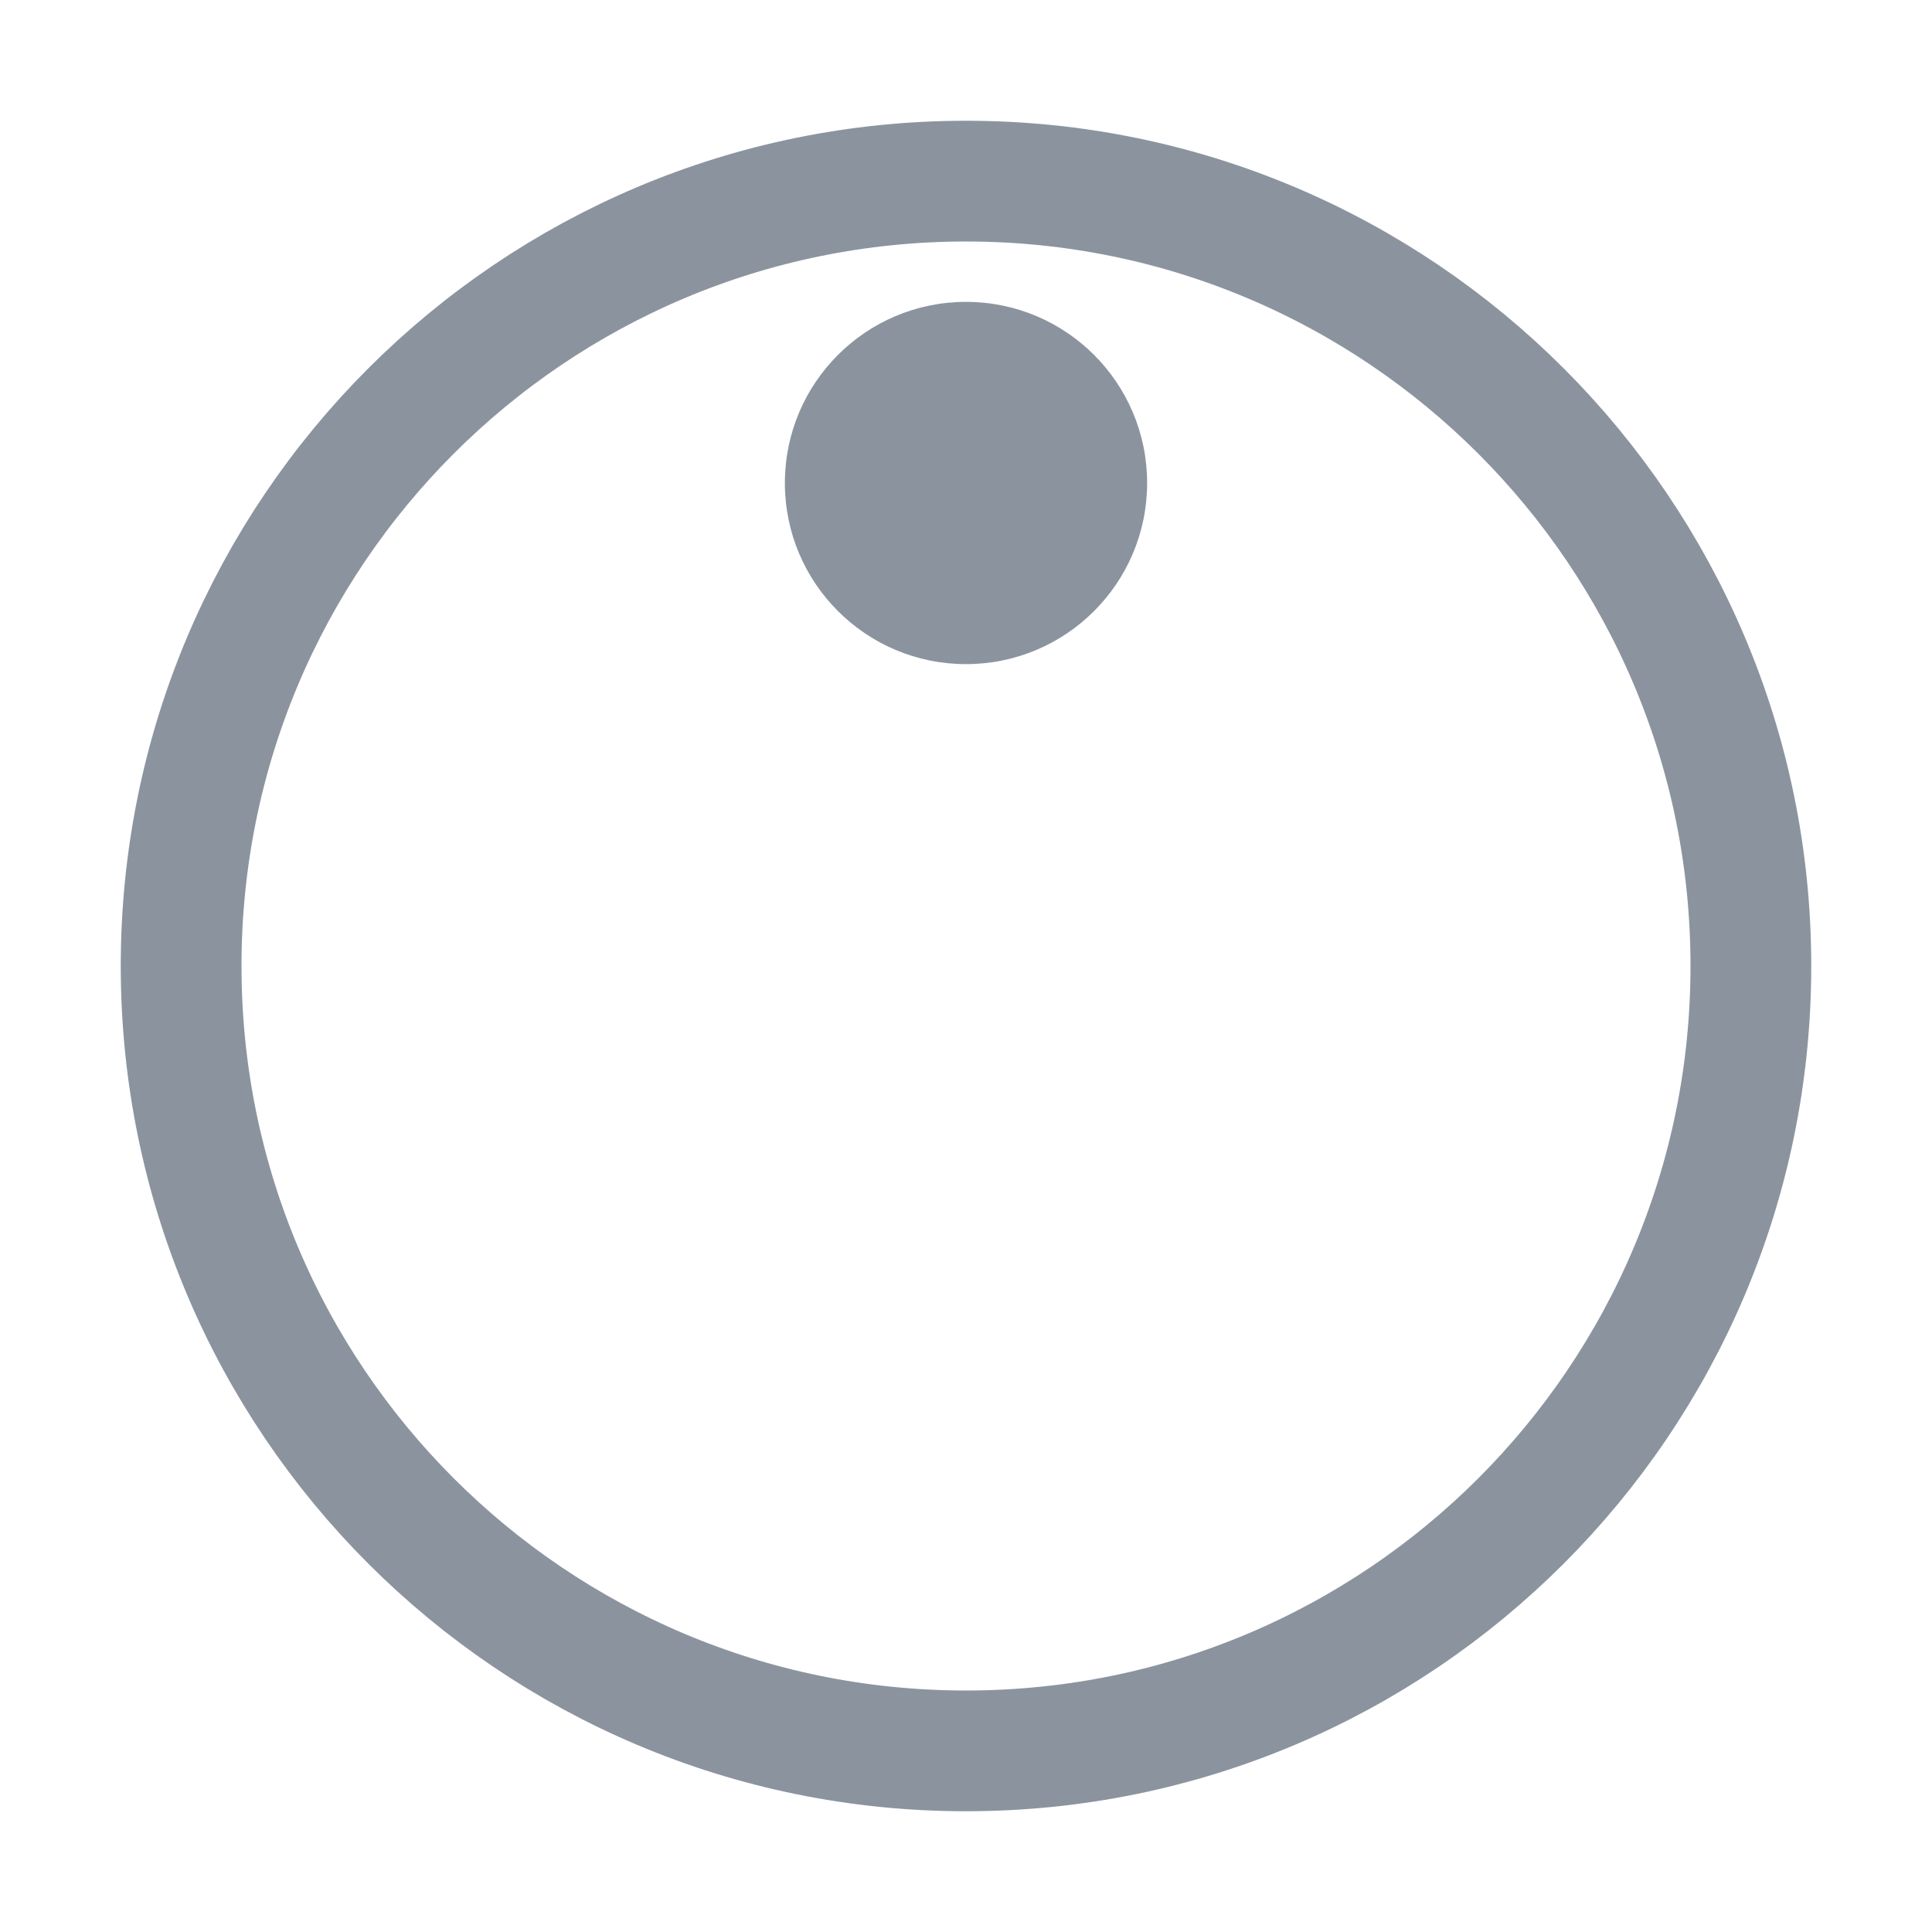
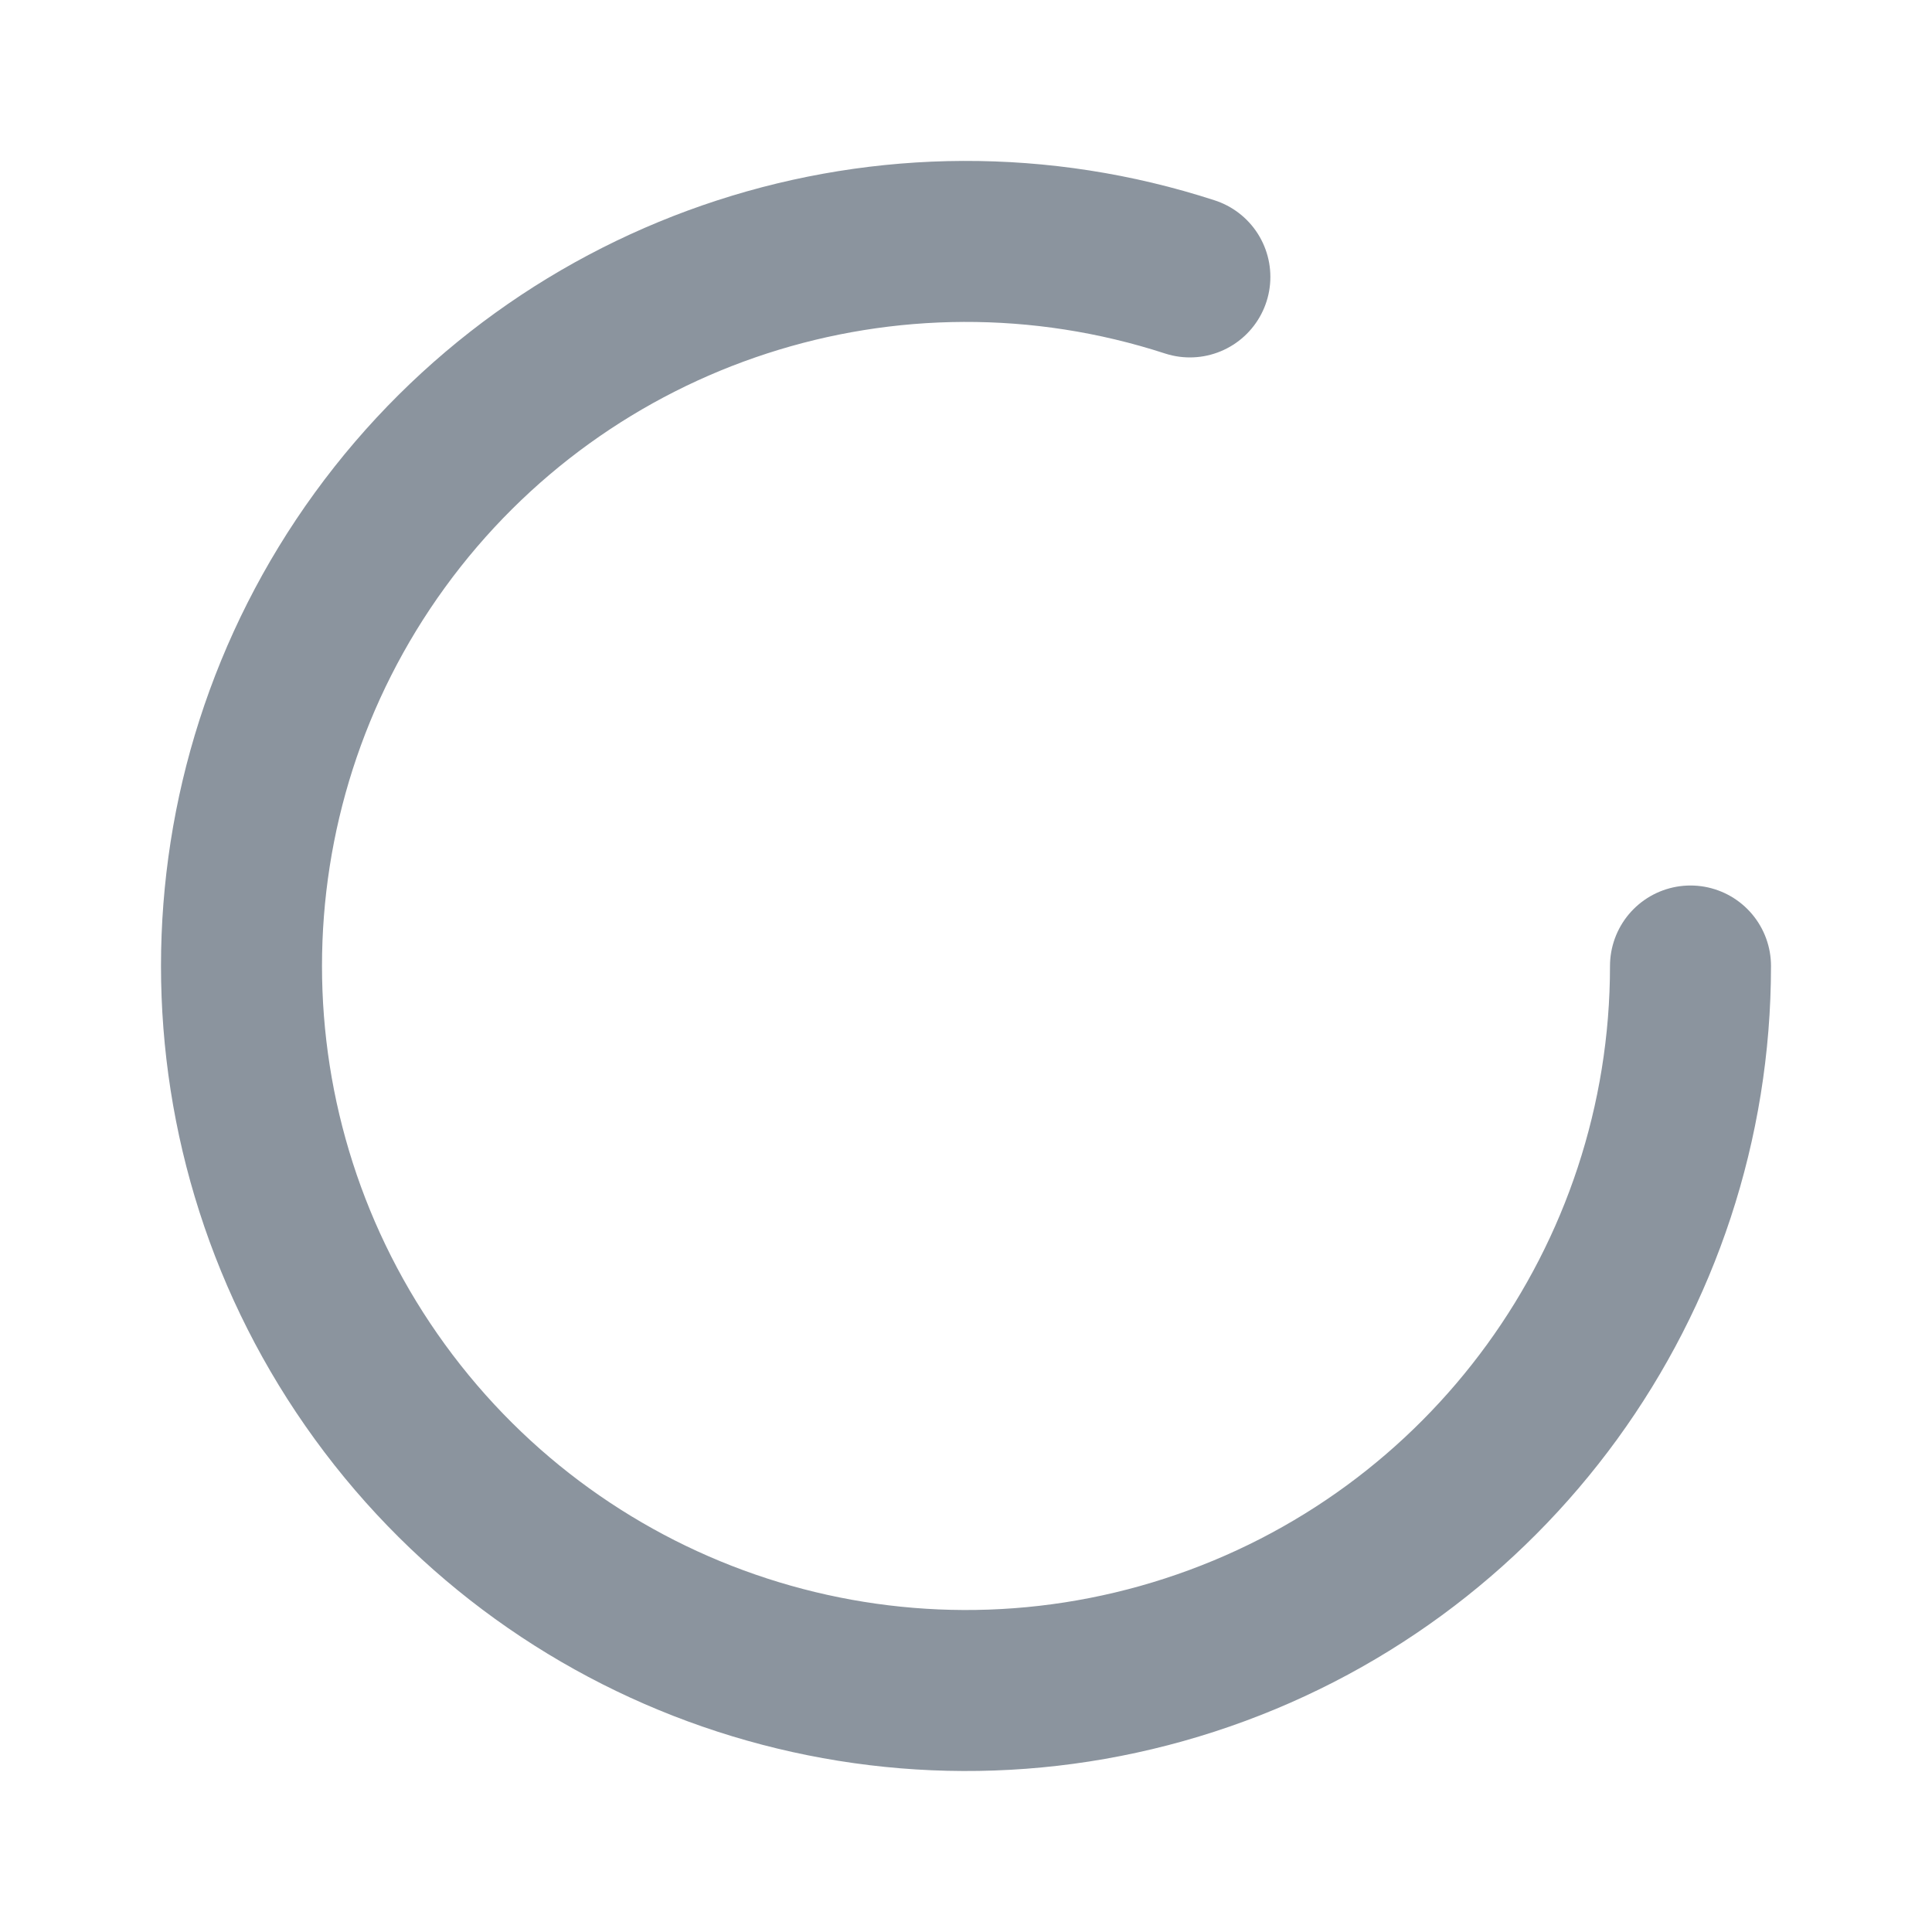
- <svg xmlns="http://www.w3.org/2000/svg" width="16" height="16" viewBox="0 0 16 16" fill="none">
-   <circle cx="8" cy="8" r="6.5" stroke="#8B949E" stroke-width="1" opacity="1" />
-   <g>
-     <circle cx="8" cy="4" r="1.5" fill="#8B949E">
-       <animateTransform attributeName="transform" type="rotate" from="0 8 8" to="360 8 8" dur="1s" repeatCount="indefinite" />
-     </circle>
-   </g>
+ <svg xmlns="http://www.w3.org/2000/svg" width="16" height="16" viewBox="0 0 24 24" fill="none">
+   <path d="M21 12a9 9 0 1 1-6.219-8.56" stroke="#8B949E" stroke-width="2" stroke-linecap="round" stroke-linejoin="round">
+     <animateTransform attributeName="transform" type="rotate" from="0 12 12" to="360 12 12" dur="1s" repeatCount="indefinite" />
+   </path>
</svg>
